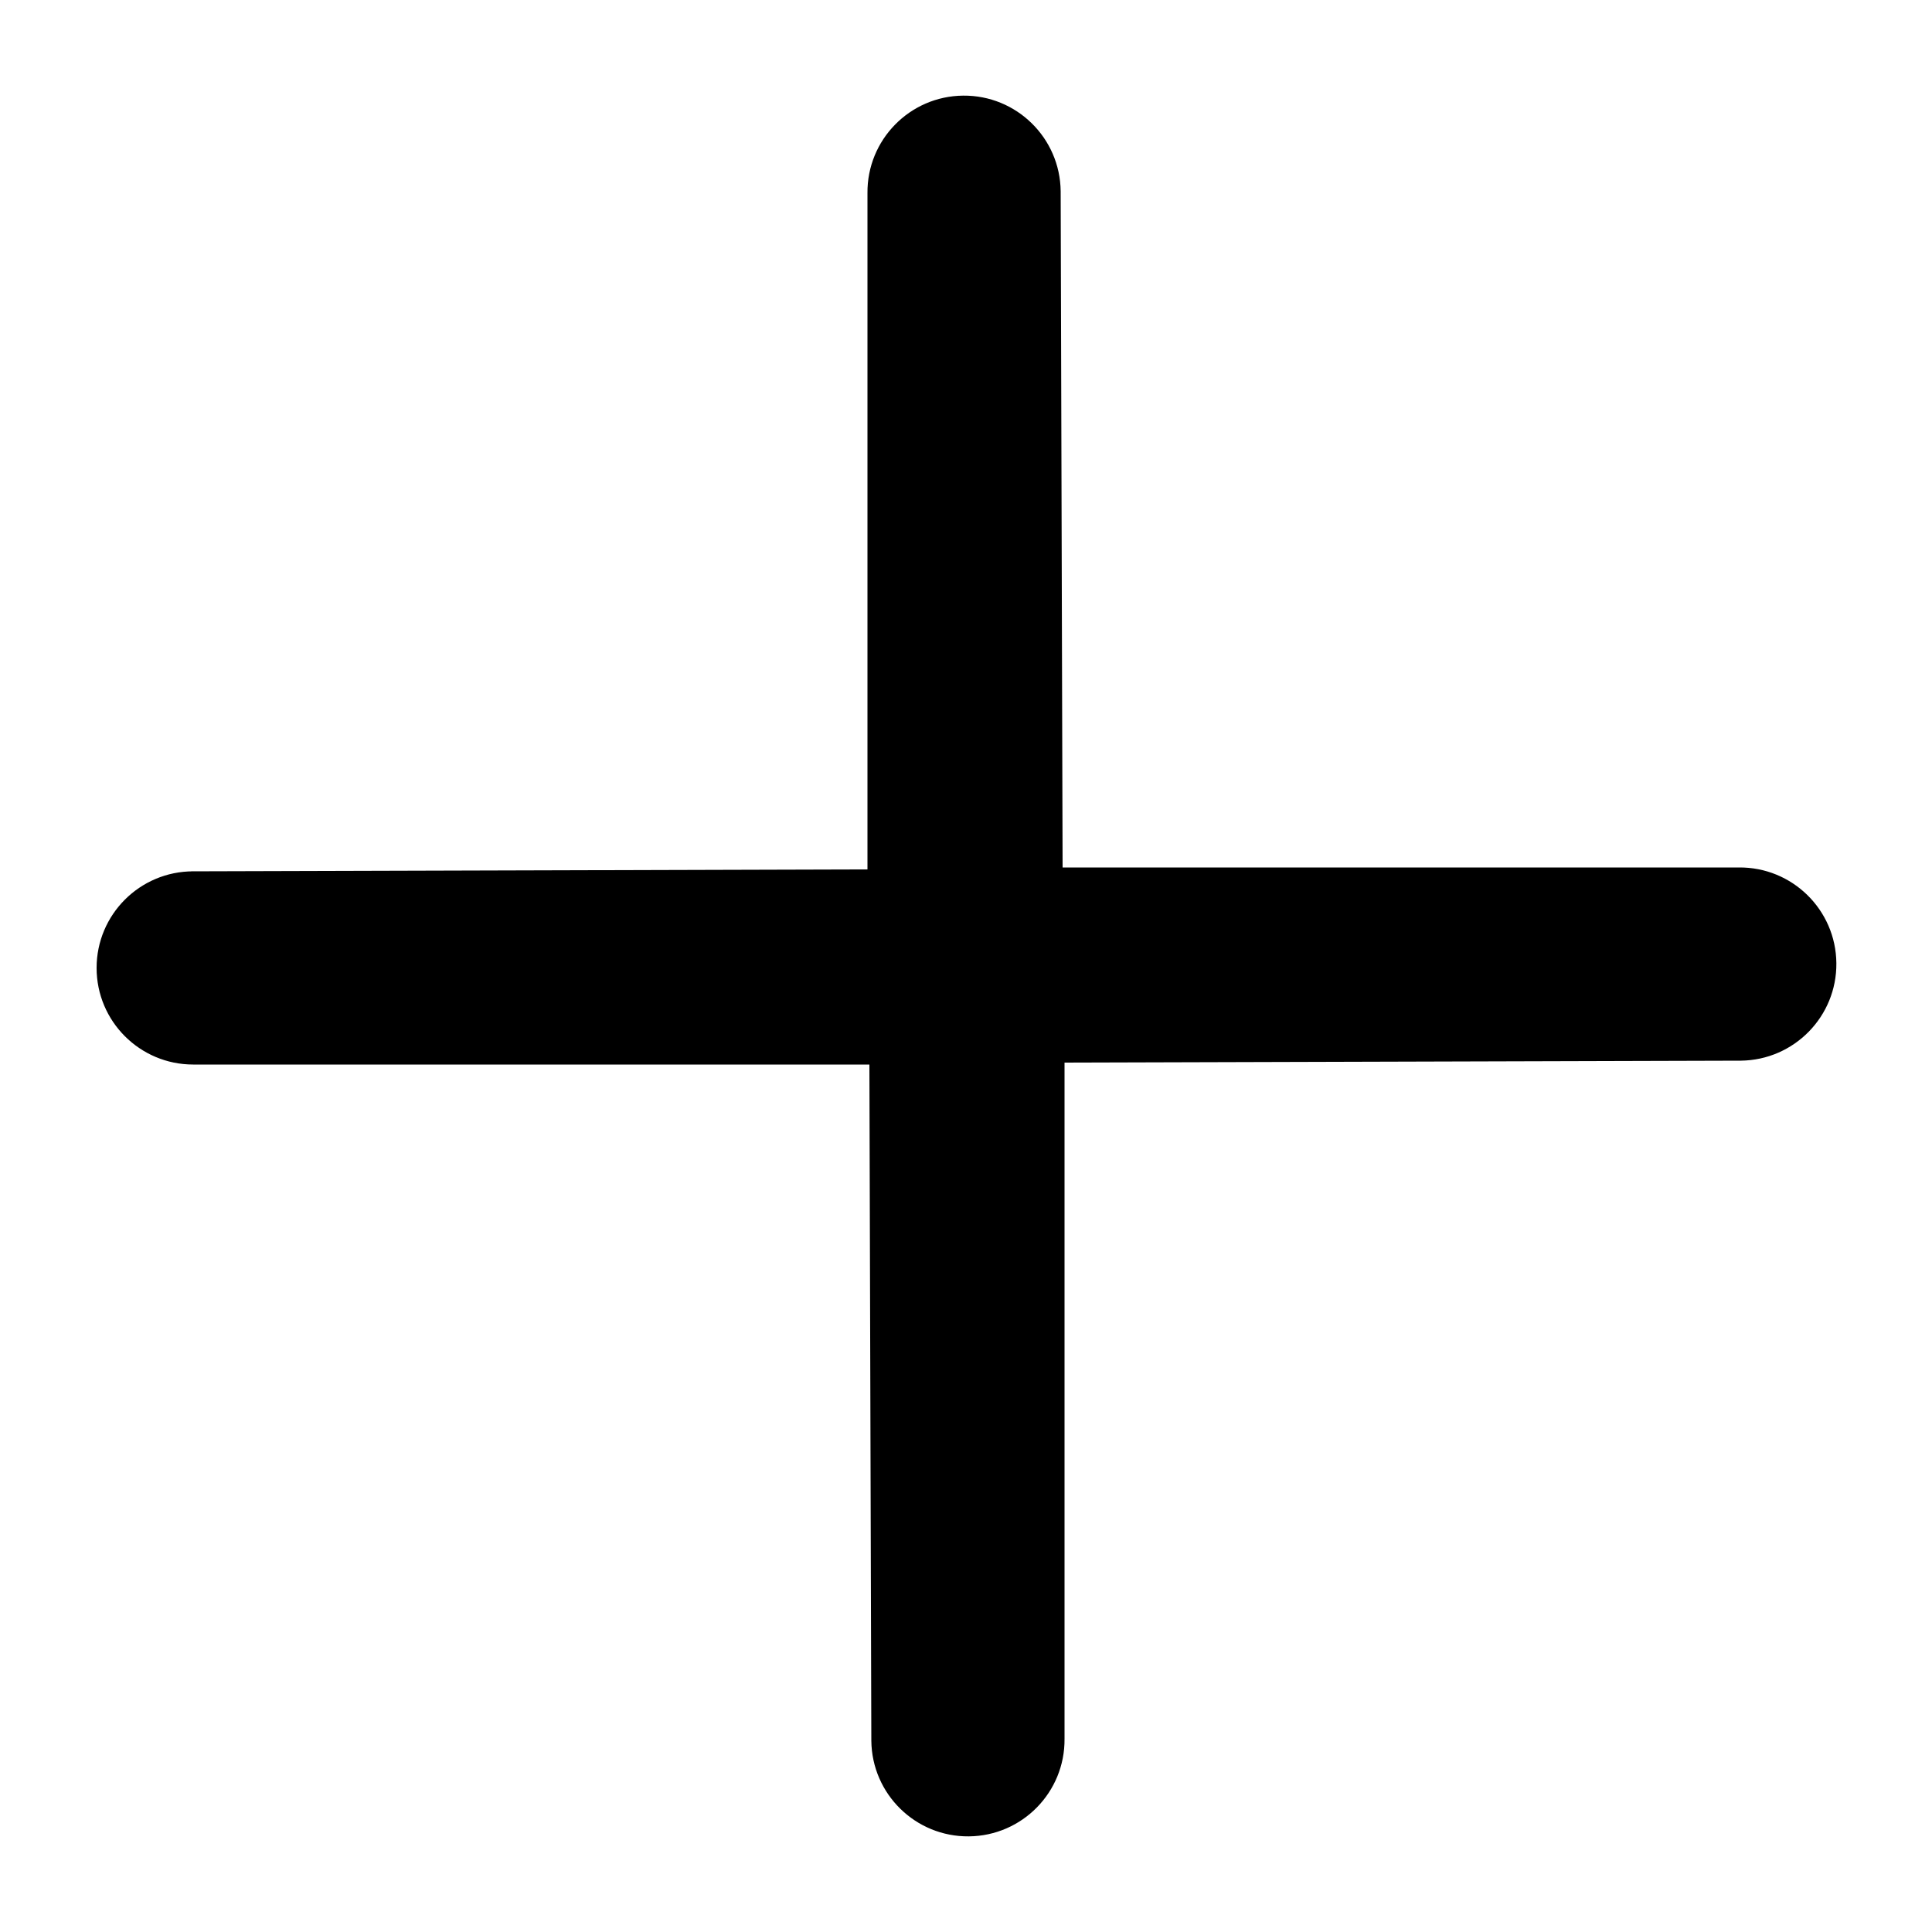
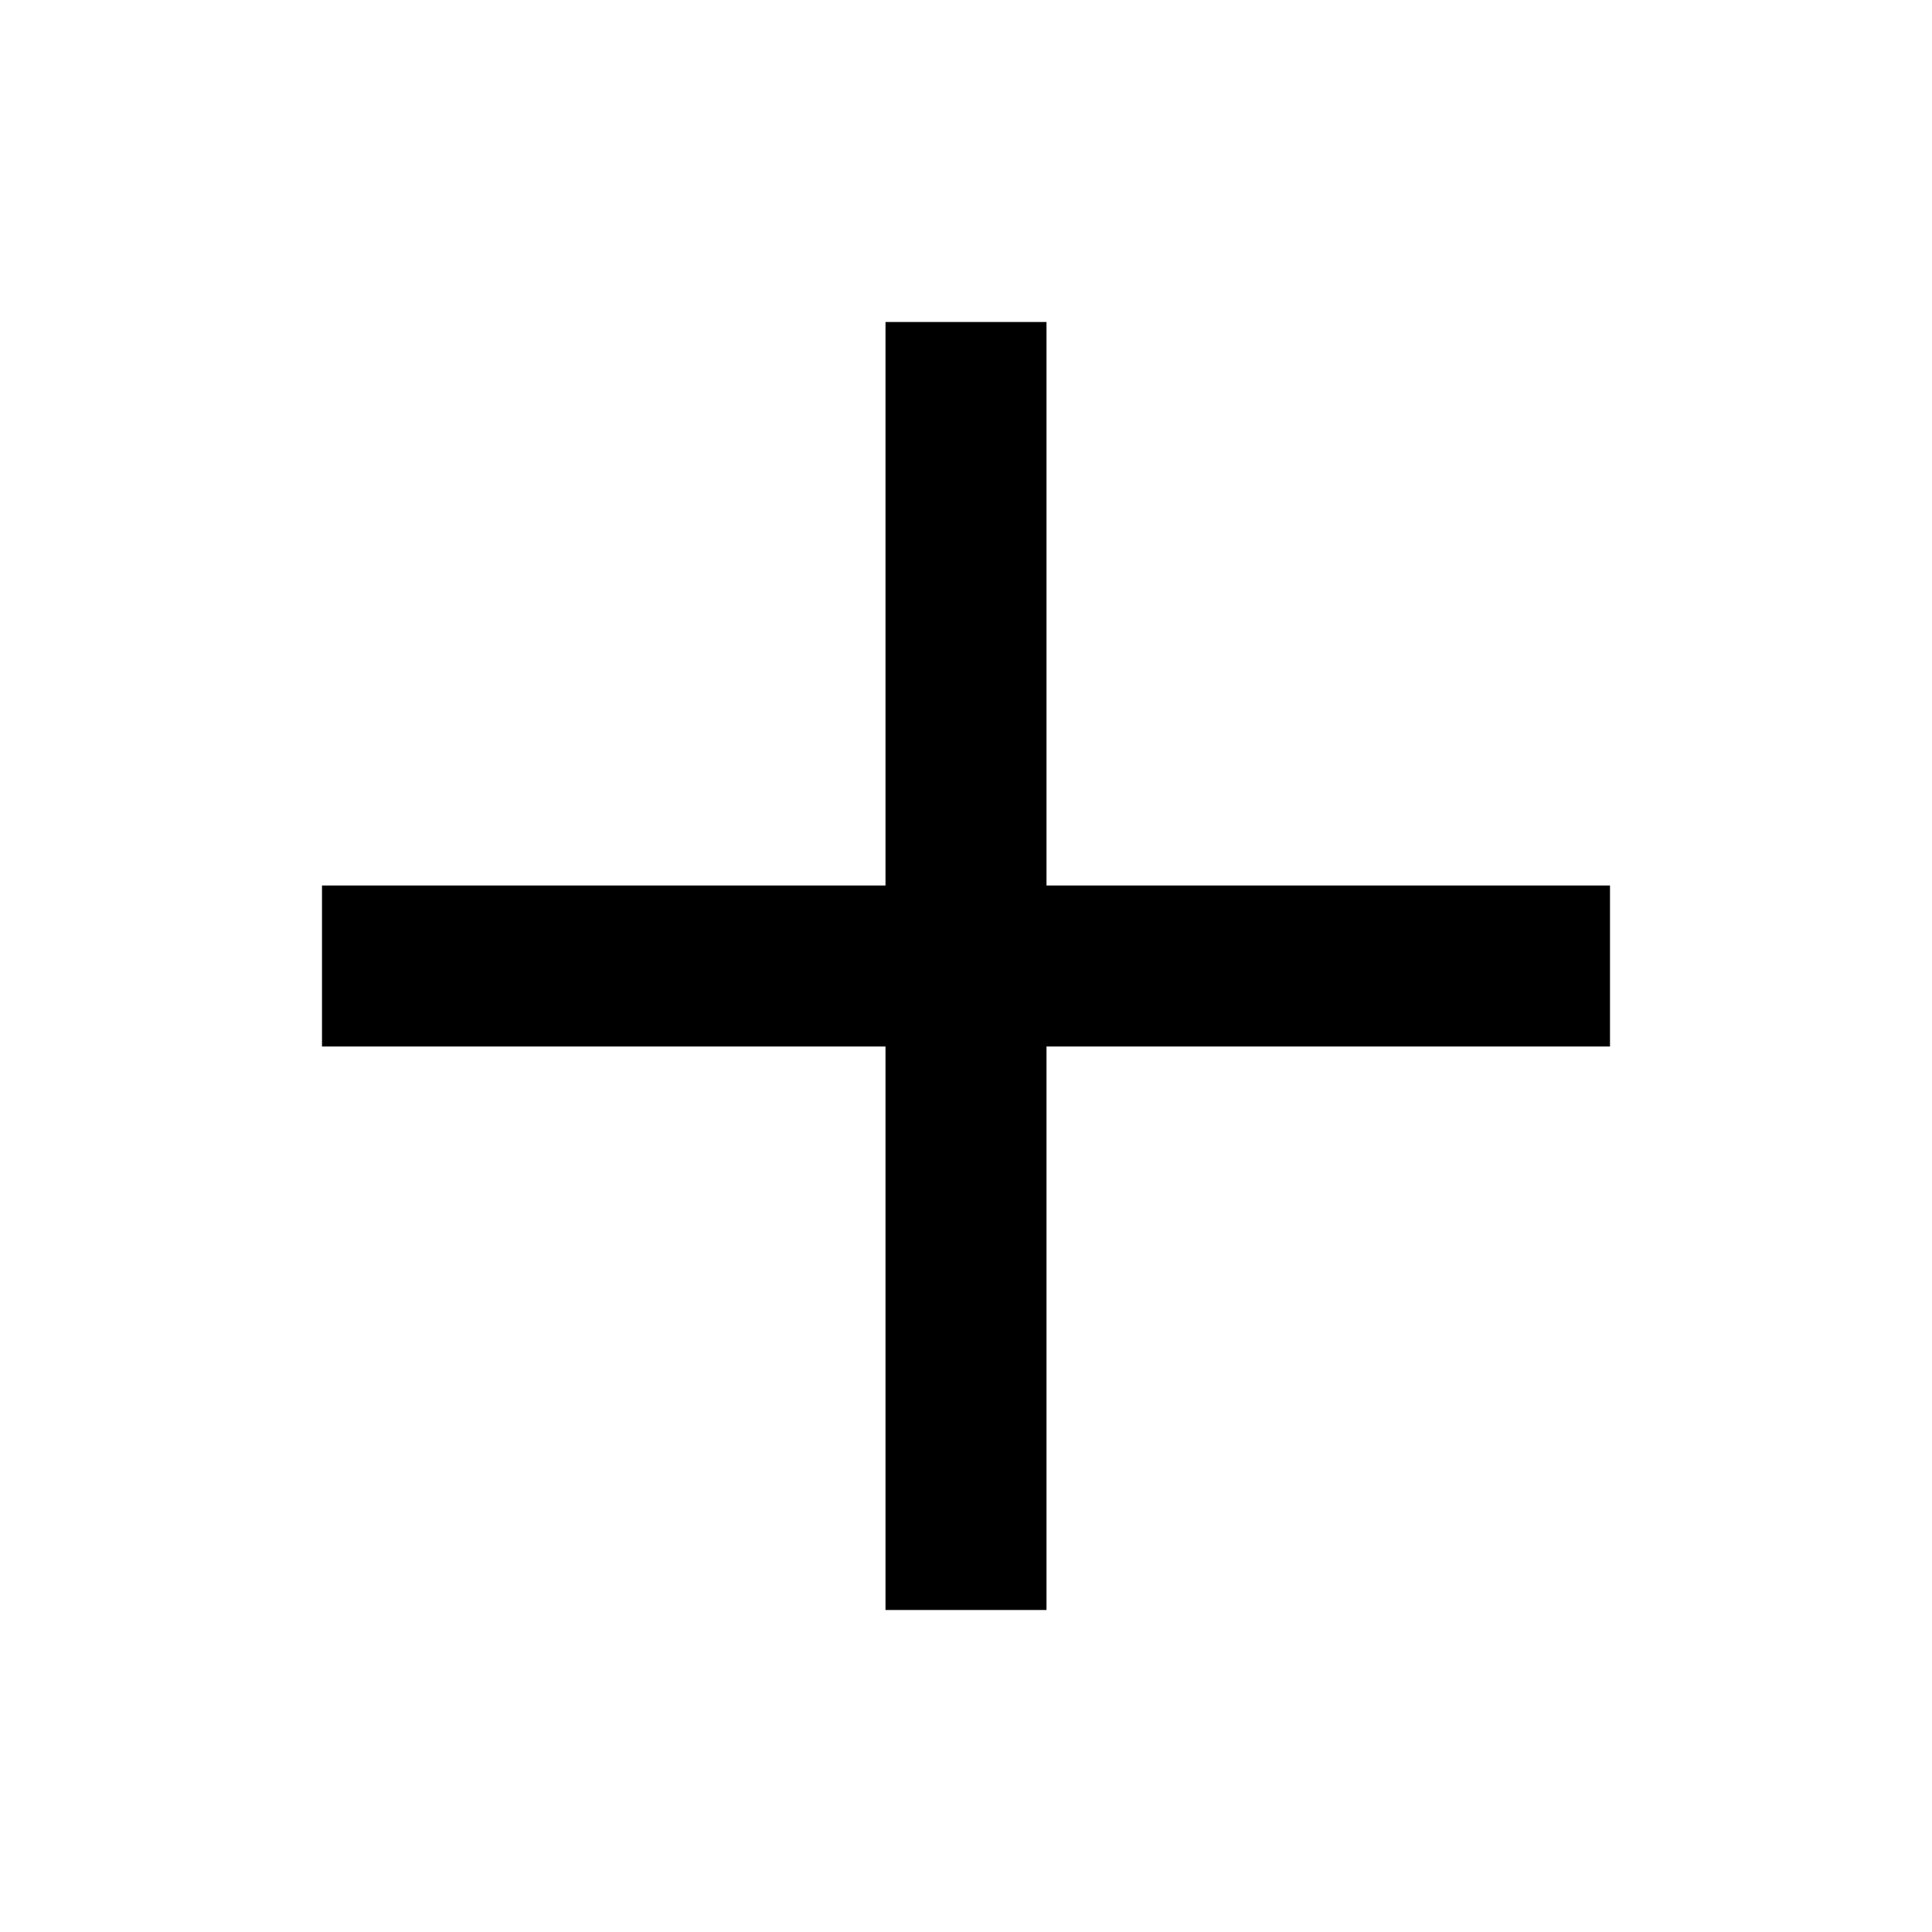
- <svg xmlns="http://www.w3.org/2000/svg" fill="none" class="icon icon-plus" viewBox="0 0 10 10">
-   <path fill="currentColor" fill-rule="evenodd" d="M1 4.51a.5.5 0 0 0 0 1h3.5l.01 3.5a.5.5 0 0 0 1-.01V5.5l3.5-.01a.5.5 0 0 0-.01-1H5.5L5.49.99a.5.5 0 0 0-1 .01v3.5l-3.5.01z" clip-rule="evenodd" />
+ <svg xmlns="http://www.w3.org/2000/svg" fill="none" class="icon icon-plus" viewBox="0 0 24 24">
+   <path fill="currentColor" fill-rule="evenodd" clip-rule="evenodd" d="M11 4H13V6V11H20V13H13V18V20H11V18V13H4V11H11V6V4Z" />
</svg>
